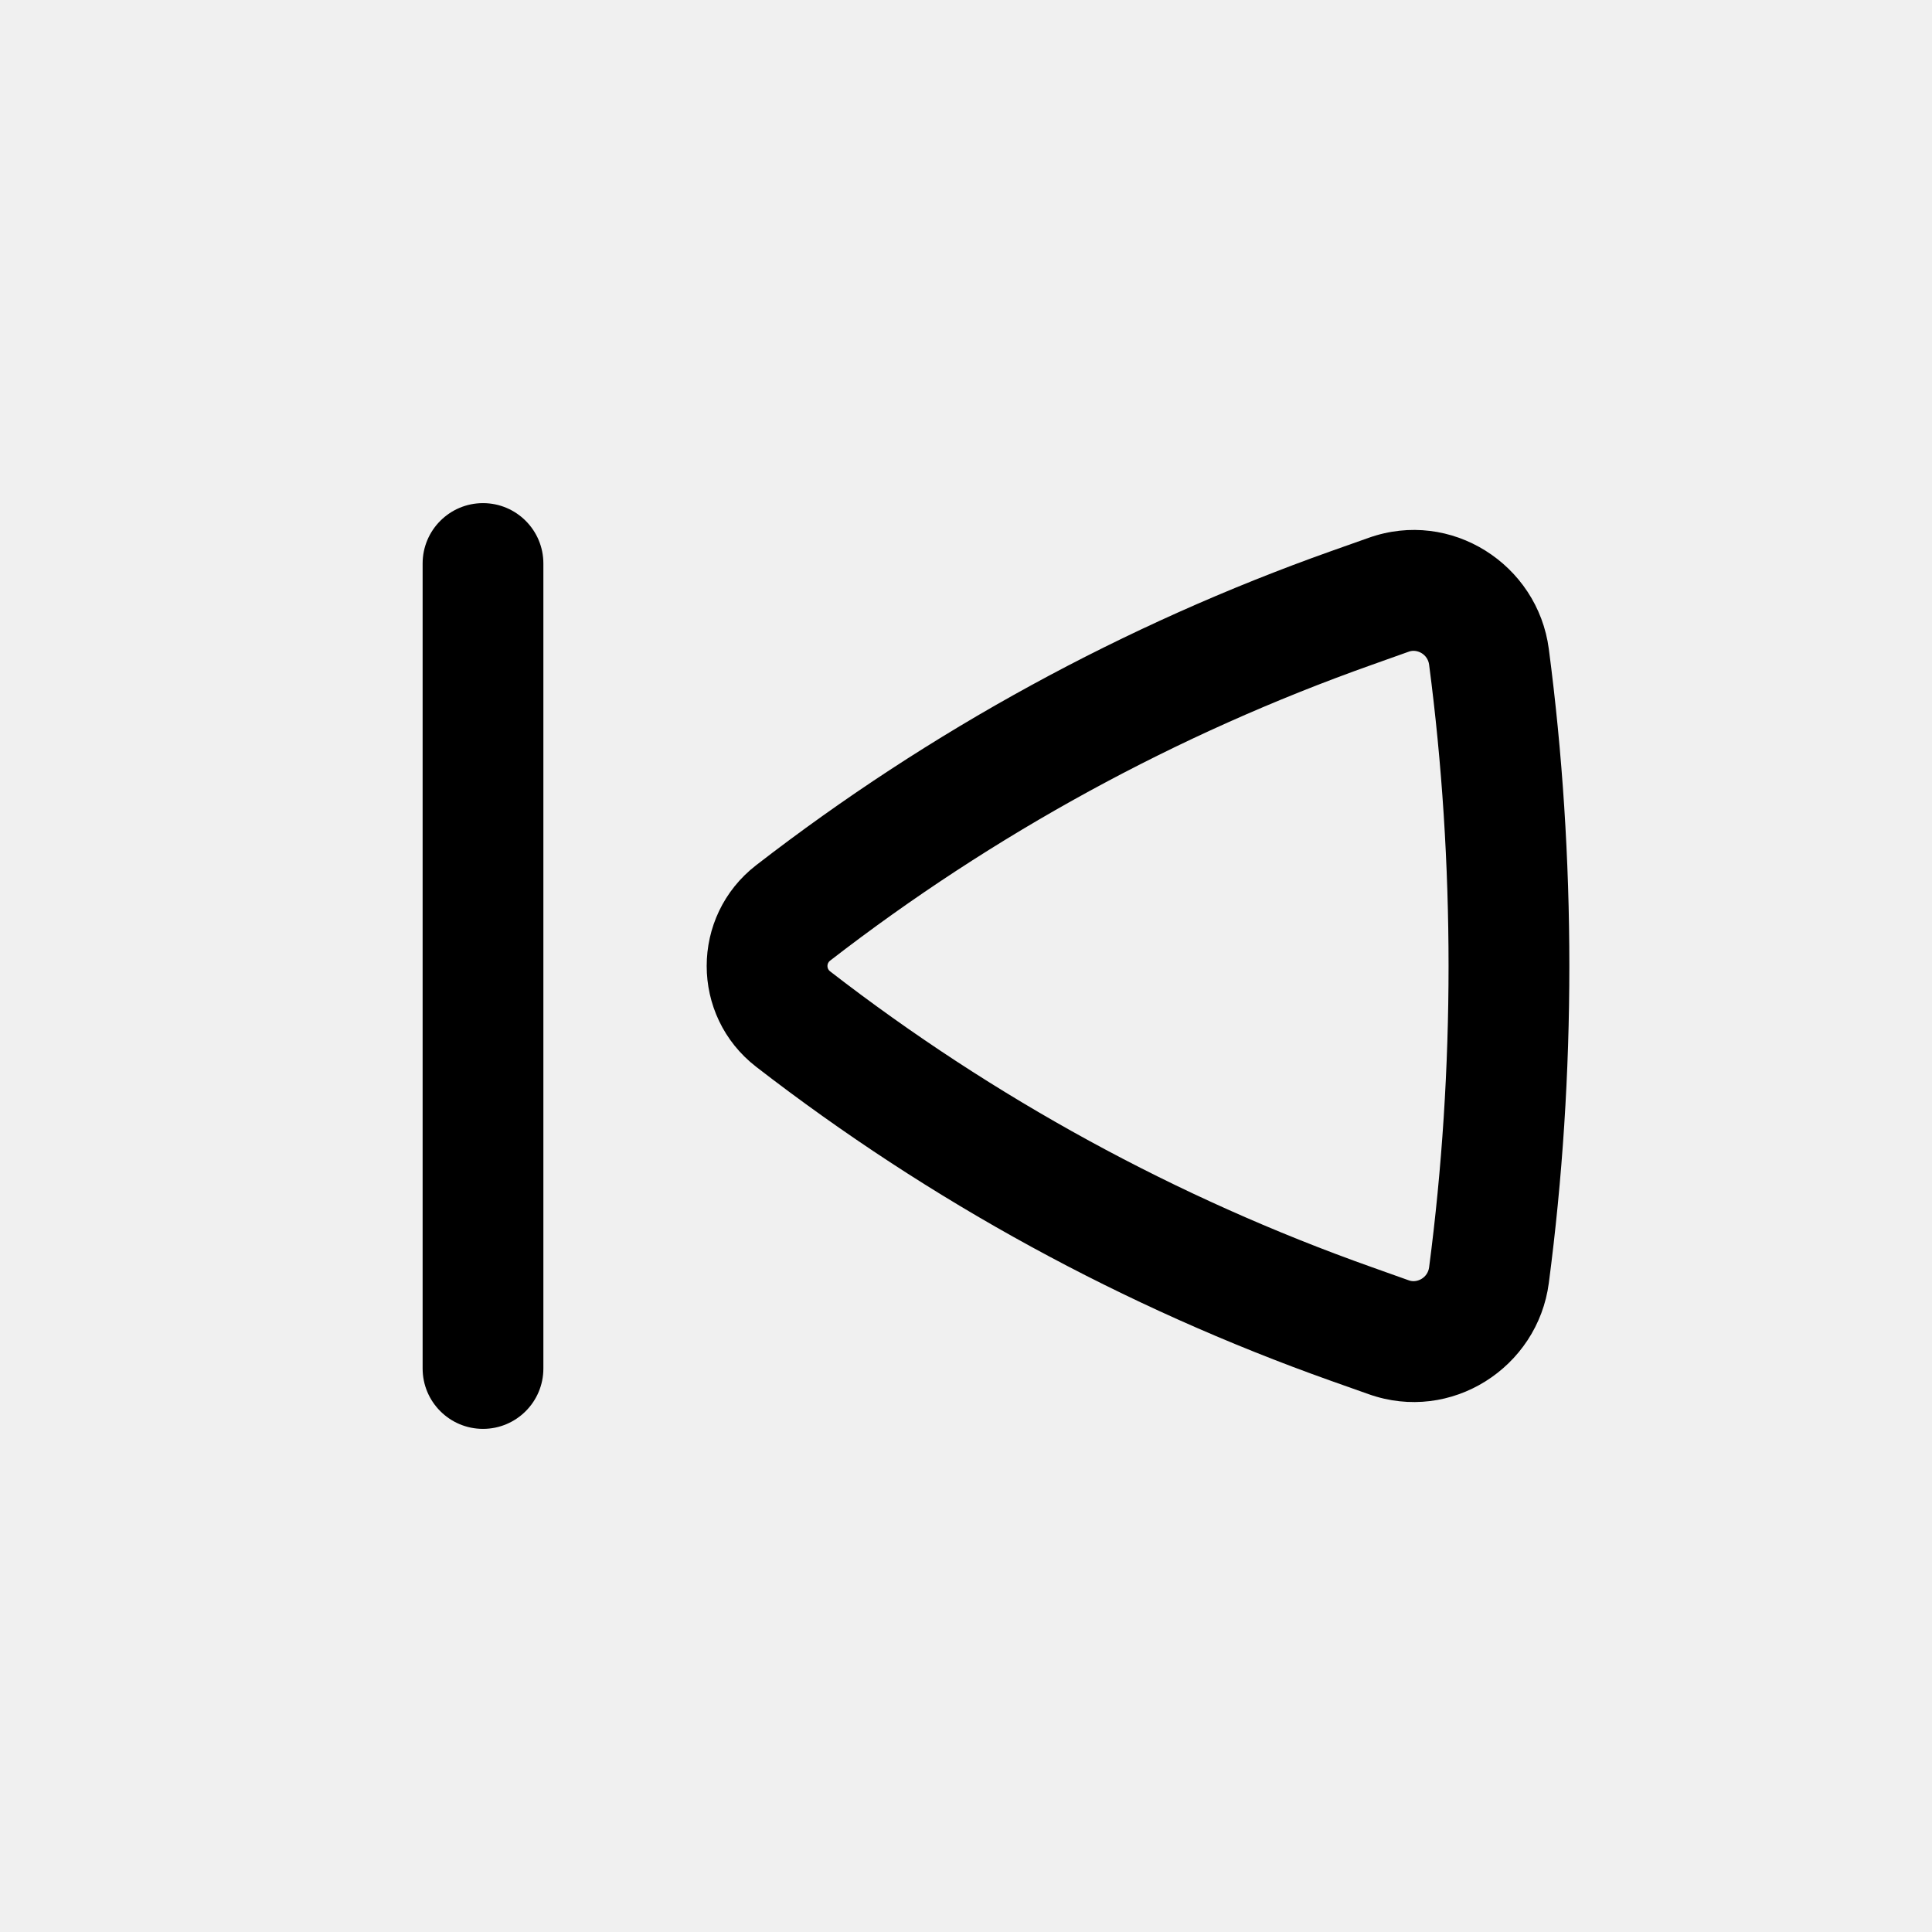
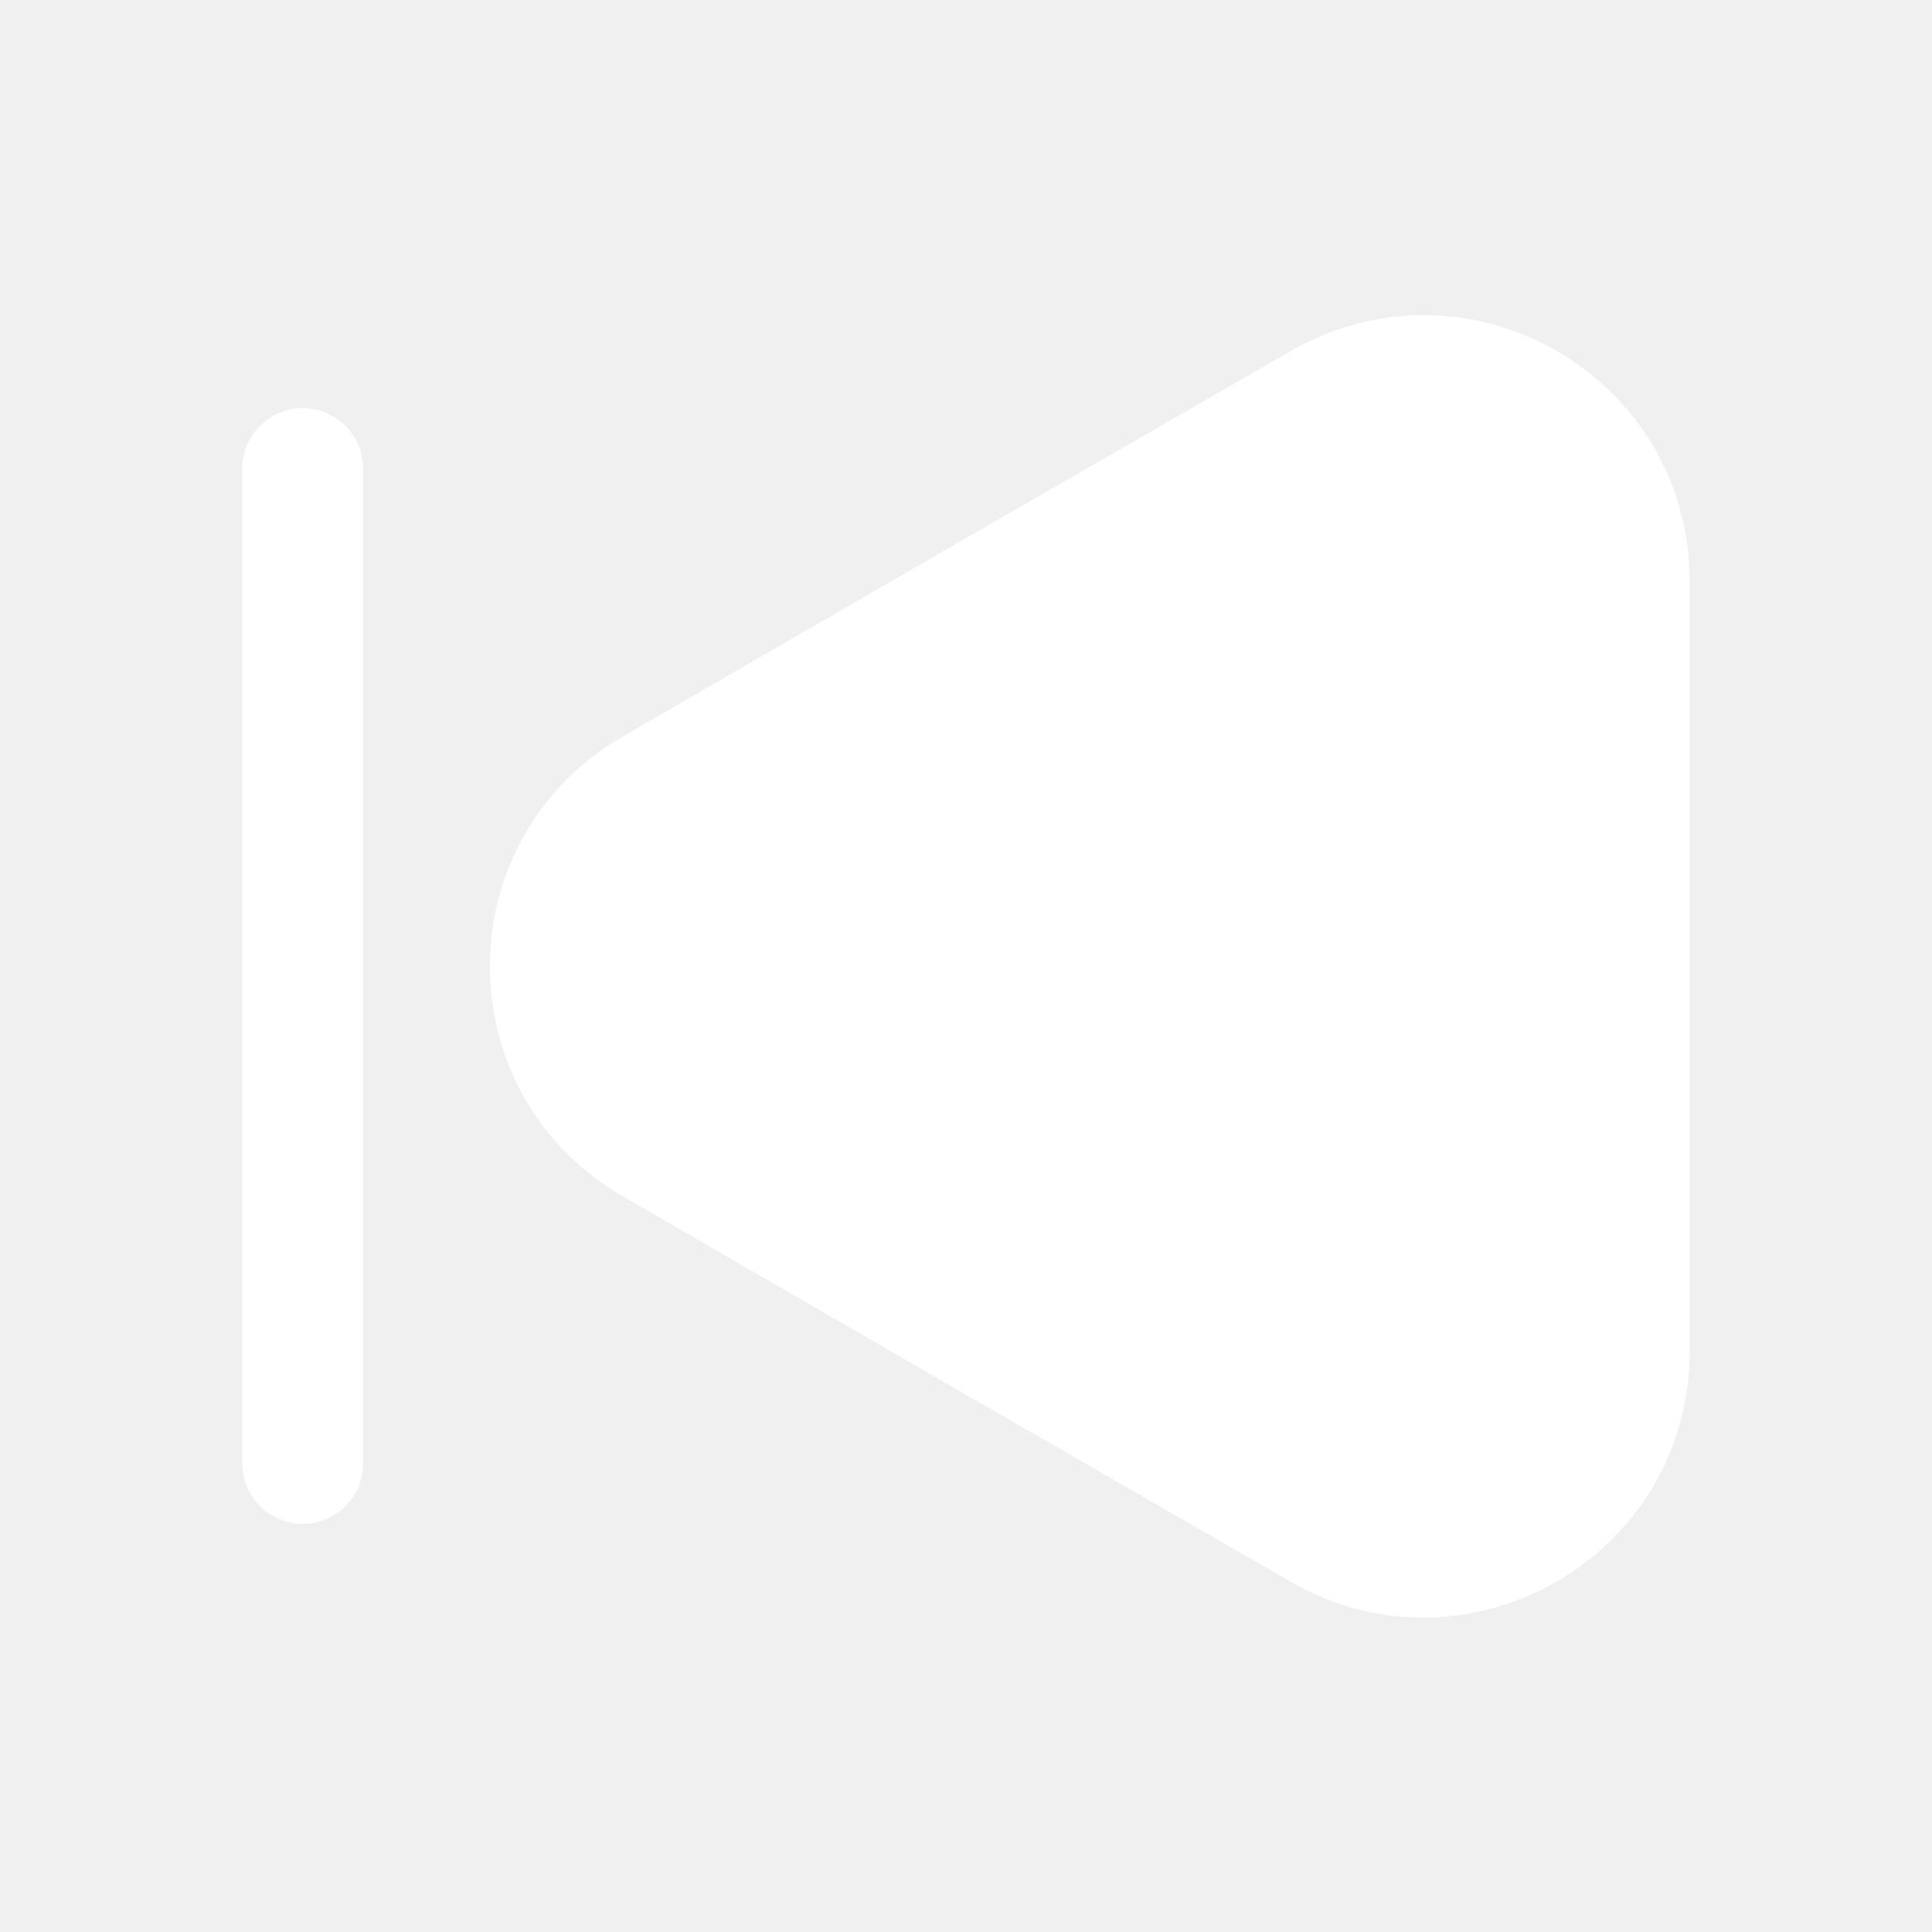
<svg xmlns="http://www.w3.org/2000/svg" width="24" height="24" viewBox="0 0 24 24" fill="none">
-   <path d="M6.75 7C6.75 6.586 6.414 6.25 6 6.25C5.586 6.25 5.25 6.586 5.25 7V17C5.25 17.414 5.586 17.75 6 17.75C6.414 17.75 6.75 17.414 6.75 17V7Z" fill="black" />
-   <path fill-rule="evenodd" clip-rule="evenodd" d="M9.393 13.252C8.574 12.618 8.574 11.382 9.393 10.748C11.552 9.077 13.963 7.76 16.536 6.846L17.002 6.681C18.025 6.317 19.102 7.01 19.24 8.062C19.58 10.652 19.58 13.348 19.24 15.938C19.102 16.99 18.025 17.683 17.002 17.319L16.536 17.154C13.963 16.24 11.552 14.923 9.393 13.252ZM10.311 11.934C10.268 11.967 10.268 12.033 10.311 12.066C12.344 13.639 14.615 14.88 17.038 15.74L17.504 15.906C17.604 15.941 17.736 15.873 17.753 15.743C18.075 13.282 18.075 10.718 17.753 8.257C17.736 8.127 17.604 8.059 17.504 8.094L17.038 8.26C14.615 9.12 12.344 10.361 10.311 11.934Z" fill="black" />
+   <path d="M20.24 7.22V16.79C20.24 18.75 18.11 19.98 16.41 19L12.26 16.61L8.11 14.21C6.41 13.23 6.41 10.78 8.11 9.8L12.26 7.4L16.41 5.01C18.11 4.03 20.24 5.25 20.24 7.22Z" fill="white" stroke="white" stroke-width="1.5" stroke-linecap="round" stroke-linejoin="round" />
+   <path d="M3.76 18.18V5.82" stroke="white" stroke-width="1.5" stroke-linecap="round" stroke-linejoin="round" />
</svg>
